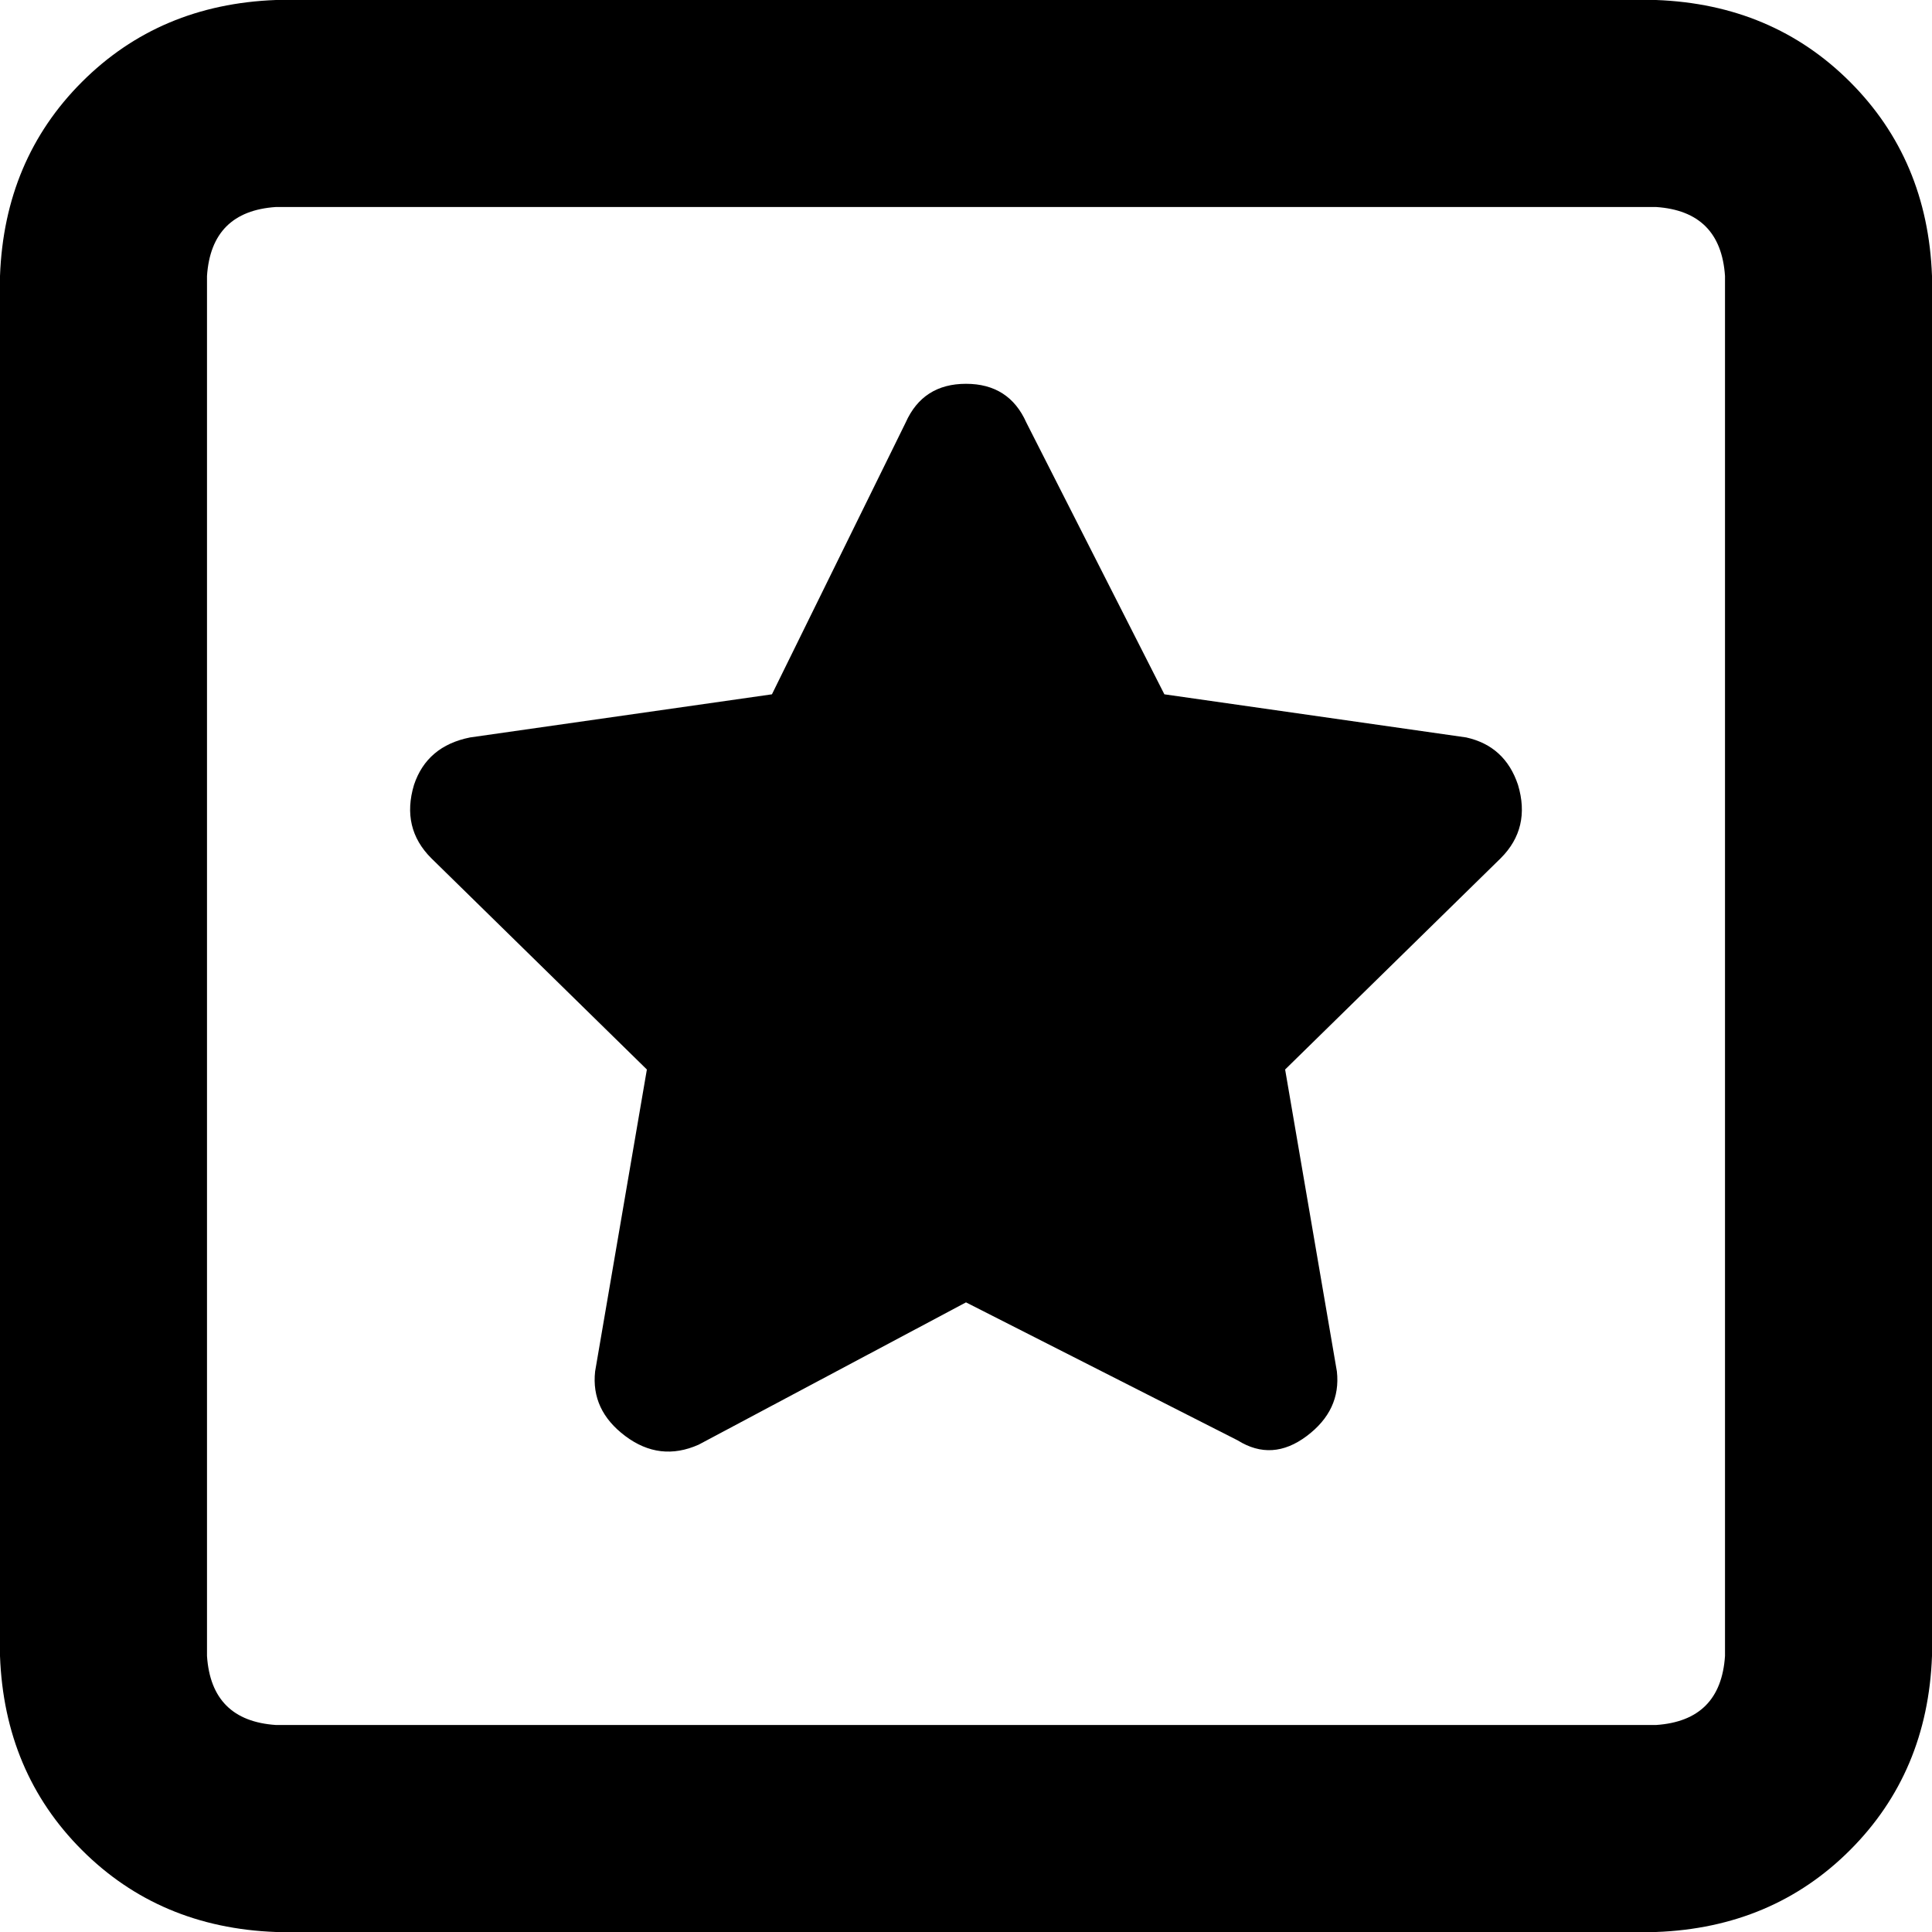
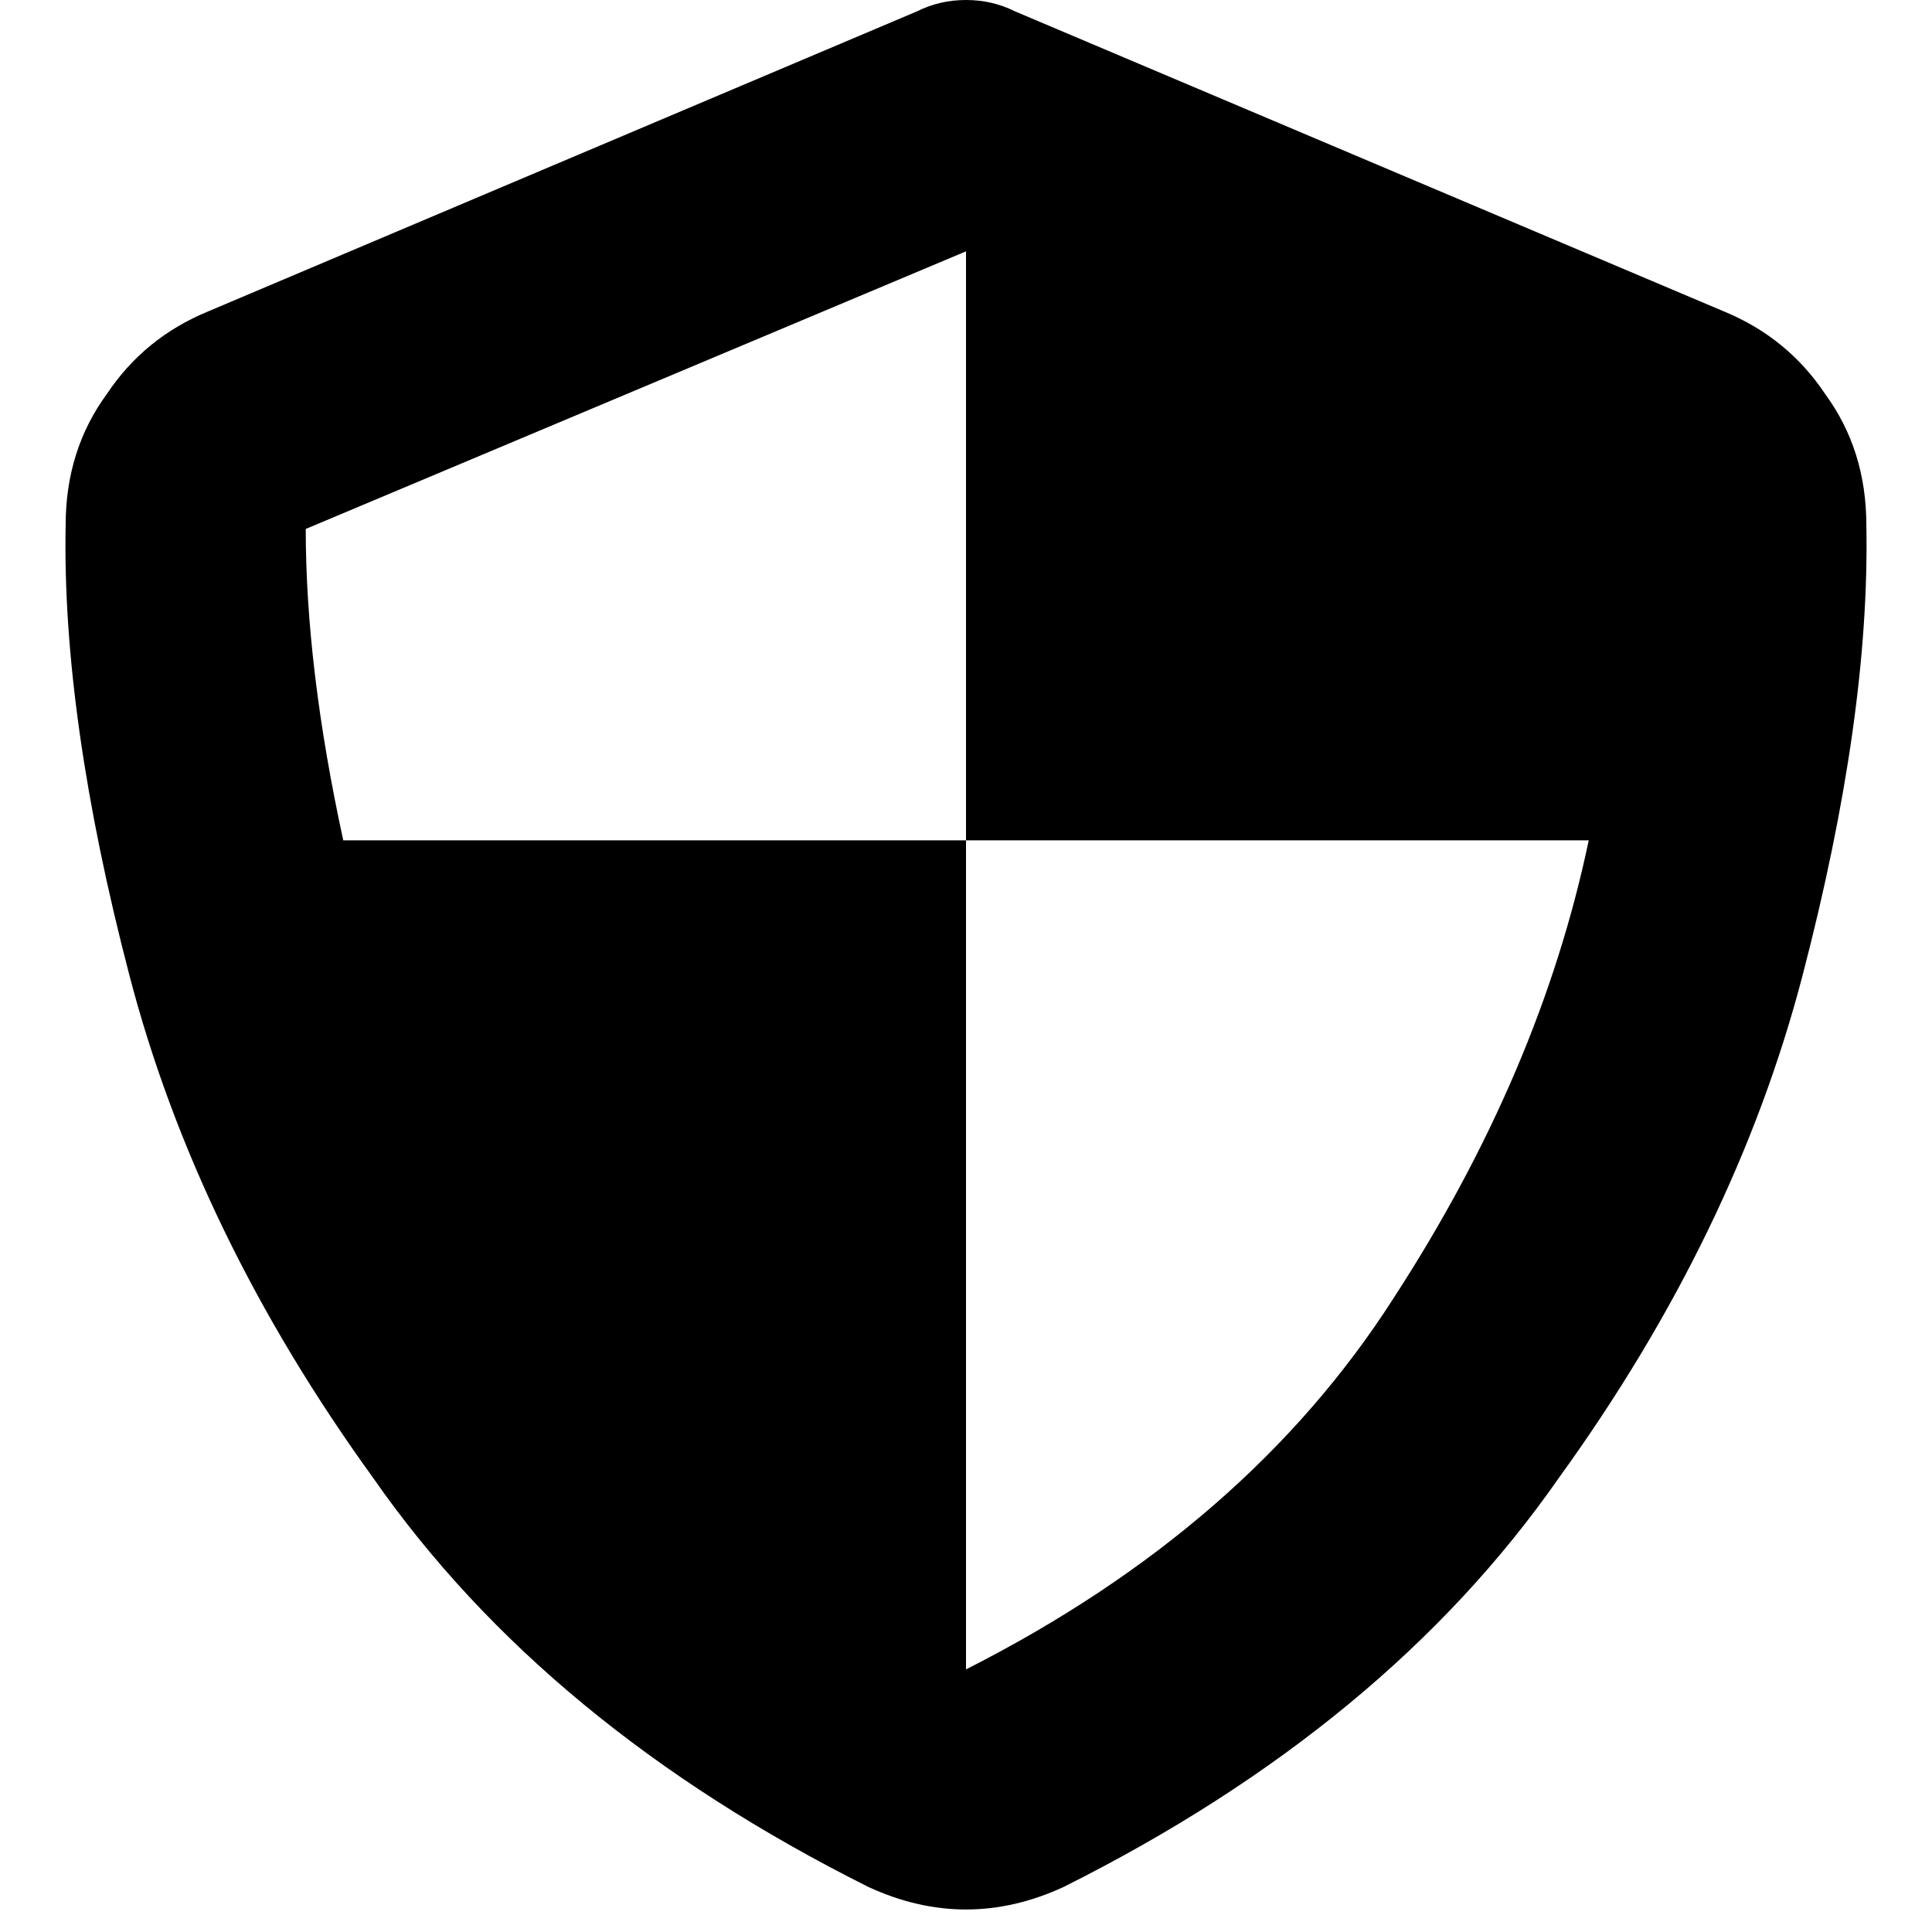
<svg xmlns="http://www.w3.org/2000/svg" height="1em" fill="currentColor" viewBox="0 0 512 512">
-   <path d="M 73.143 54.857 Q 56 56 54.857 73.143 L 54.857 438.857 L 54.857 438.857 Q 56 456 73.143 457.143 L 438.857 457.143 L 438.857 457.143 Q 456 456 457.143 438.857 L 457.143 73.143 L 457.143 73.143 Q 456 56 438.857 54.857 L 73.143 54.857 L 73.143 54.857 Z M 0 73.143 Q 1.143 42.286 21.714 21.714 L 21.714 21.714 L 21.714 21.714 Q 42.286 1.143 73.143 0 L 438.857 0 L 438.857 0 Q 469.714 1.143 490.286 21.714 Q 510.857 42.286 512 73.143 L 512 438.857 L 512 438.857 Q 510.857 469.714 490.286 490.286 Q 469.714 510.857 438.857 512 L 73.143 512 L 73.143 512 Q 42.286 510.857 21.714 490.286 Q 1.143 469.714 0 438.857 L 0 73.143 L 0 73.143 Z M 256 101.714 Q 267.429 101.714 272 112 L 308.571 184 L 308.571 184 L 388.571 195.429 L 388.571 195.429 Q 398.857 197.714 402.286 208 Q 405.714 219.429 397.714 227.429 L 340.571 283.429 L 340.571 283.429 L 354.286 363.429 L 354.286 363.429 Q 355.429 373.714 346.286 380.571 Q 337.143 387.429 328 381.714 L 256 345.143 L 256 345.143 L 185.143 382.857 L 185.143 382.857 Q 174.857 387.429 165.714 380.571 Q 156.571 373.714 157.714 363.429 L 171.429 283.429 L 171.429 283.429 L 114.286 227.429 L 114.286 227.429 Q 106.286 219.429 109.714 208 Q 113.143 197.714 124.571 195.429 L 204.571 184 L 204.571 184 L 240 112 L 240 112 Q 244.571 101.714 256 101.714 L 256 101.714 Z" />
+   <path d="M 268.924 2.983 Q 262.959 0 256 0 Q 249.041 0 243.076 2.983 L 55.177 82.517 L 55.177 82.517 Q 38.276 89.476 28.334 104.388 Q 17.398 119.301 17.398 139.184 Q 16.404 189.887 34.299 258.485 Q 52.194 327.083 98.92 391.705 Q 144.652 457.32 230.151 500.07 Q 256 512 281.849 500.07 Q 367.348 457.32 413.08 391.705 Q 459.806 327.083 477.701 258.485 Q 495.596 189.887 494.602 139.184 Q 494.602 119.301 483.666 104.388 Q 473.724 89.476 456.823 82.517 L 268.924 2.983 L 268.924 2.983 Z M 81.025 140.179 L 256 66.61 L 81.025 140.179 L 256 66.61 L 256 222.695 L 256 222.695 L 90.967 222.695 L 90.967 222.695 Q 81.025 176.963 81.025 140.179 L 81.025 140.179 Z M 256 442.408 L 256 222.695 L 256 442.408 L 256 222.695 L 421.033 222.695 L 421.033 222.695 Q 408.109 284.334 369.336 343.984 Q 330.563 404.629 256 442.408 L 256 442.408 Z" />
</svg>
